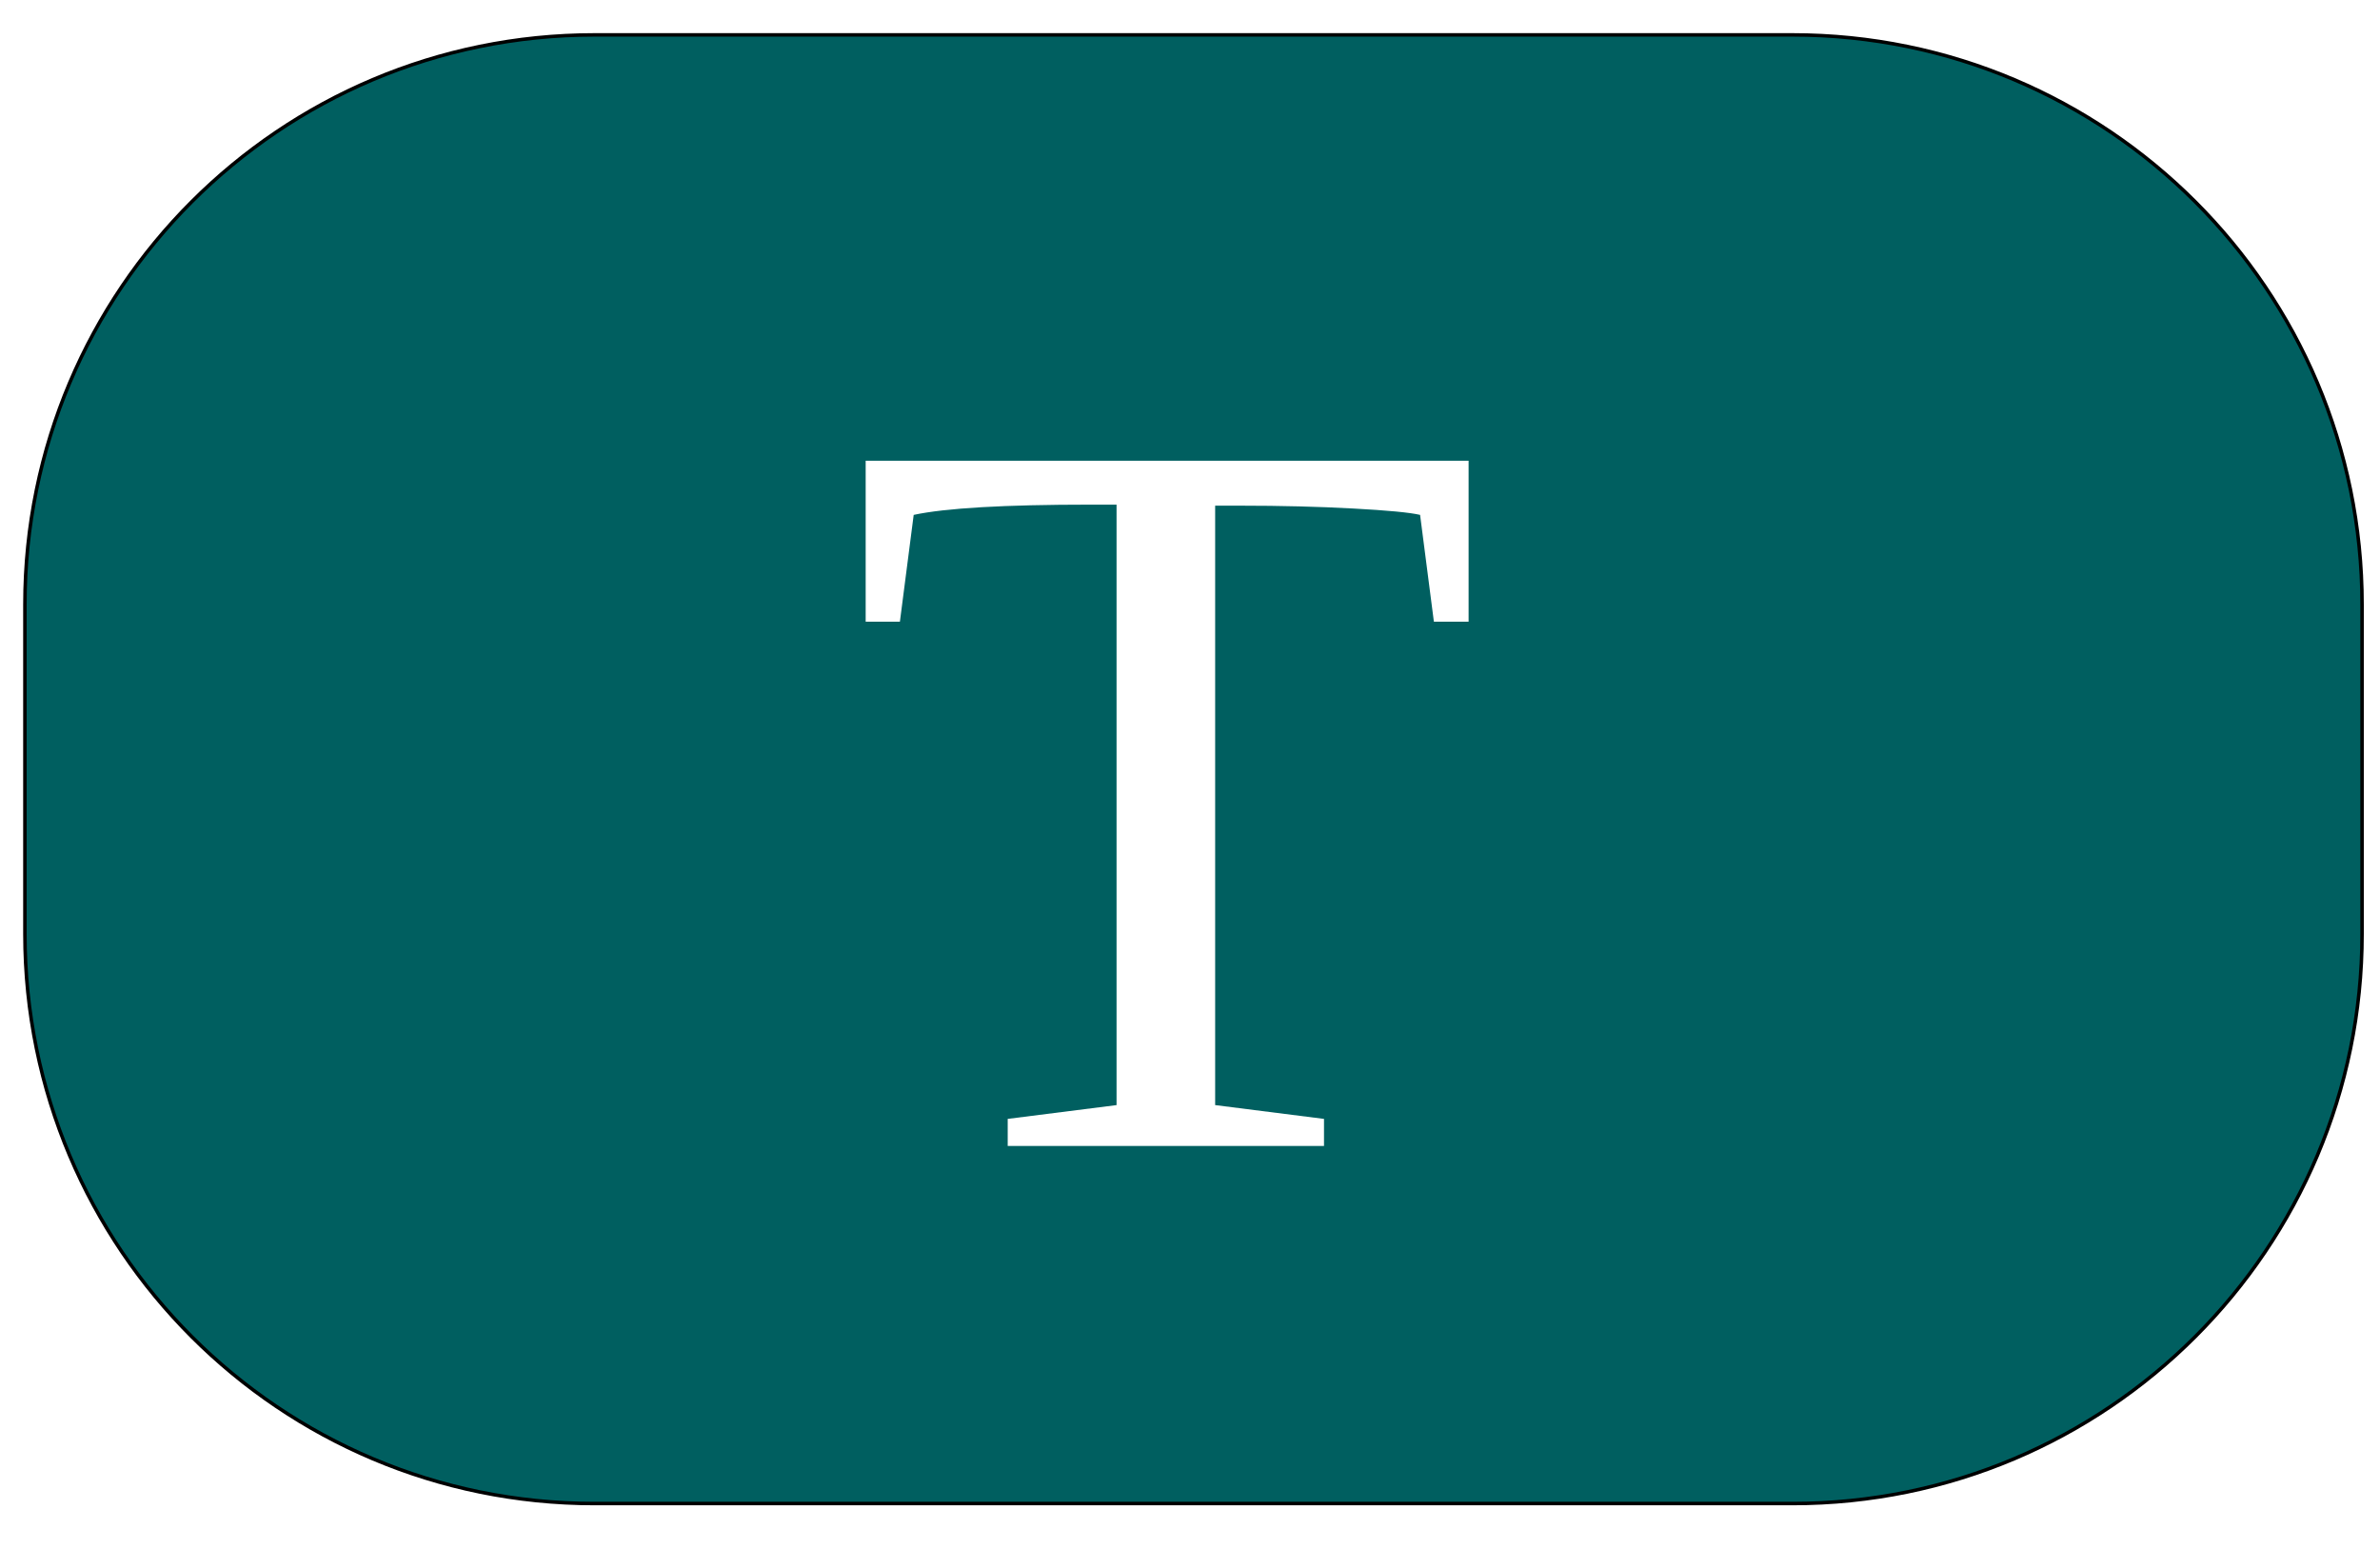
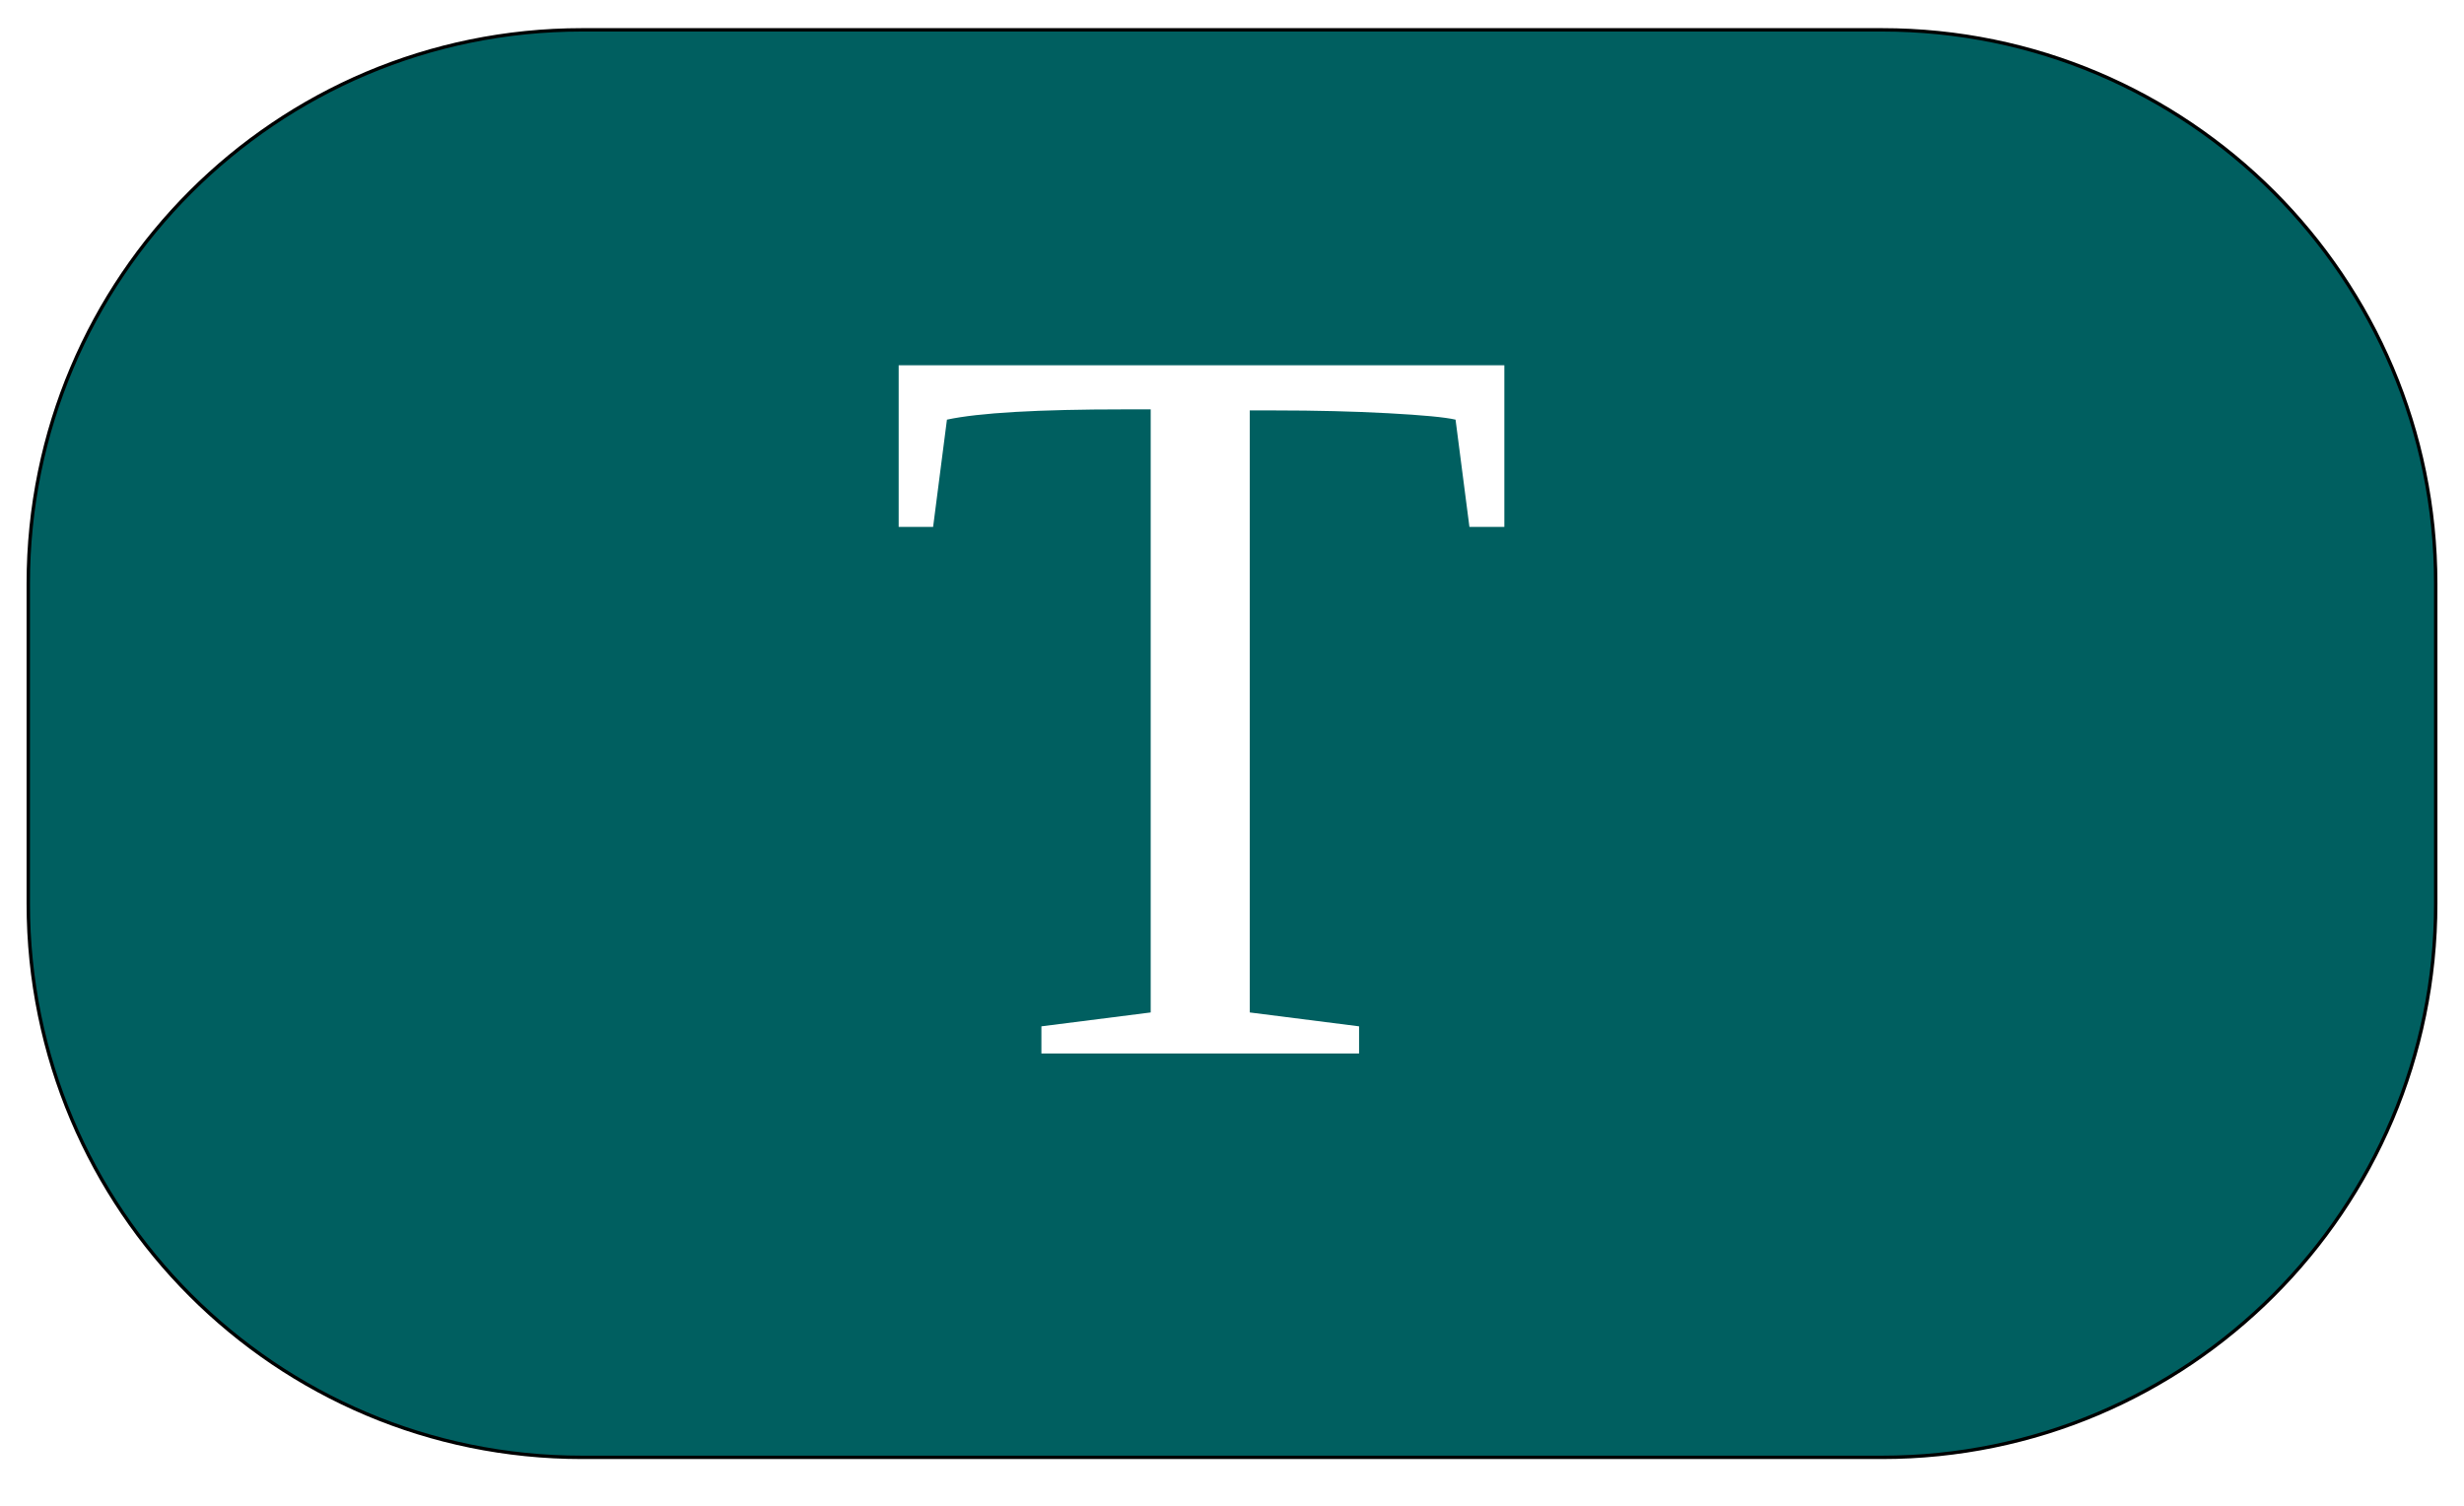
- <svg xmlns="http://www.w3.org/2000/svg" viewBox="0 0 72 444" width="922" height="600">
-   <rect x="-298" y="10" width="670" height="421" style="fill: rgb(0, 95, 96); stroke: rgb(0, 0, 0)" rx="163.3" ry="163.3" />
-   <text font-size="300" textLength="672.2" style="fill: rgb(255, 255, 255); font-family: [object Object]; font-size: 300px; white-space: pre" x="-62.4" y="328.5">T</text>
+ <svg xmlns="http://www.w3.org/2000/svg" viewBox="0 0 72 444" width="982" height="600">
+   <rect x="-319" y="8.8" width="710" height="421" style="fill: rgb(0, 95, 96); stroke: rgb(0, 0, 0)" rx="163.3" ry="163.3" />
+   <text font-size="310" textLength="548.9" style="fill: rgb(255, 255, 255); font-family: [object Object]; font-size: 310px; white-space: pre" x="-67.9" y="310.7">T</text>
  <text style="fill: rgb(51, 51, 51); font-family: [object Object]; font-size: 15.6px; white-space: pre" x="247.6" y="245.7"> </text>
  <text style="fill: rgb(51, 51, 51); font-family: [object Object]; font-size: 15.6px; white-space: pre" x="243.9" y="224.4"> </text>
</svg>
